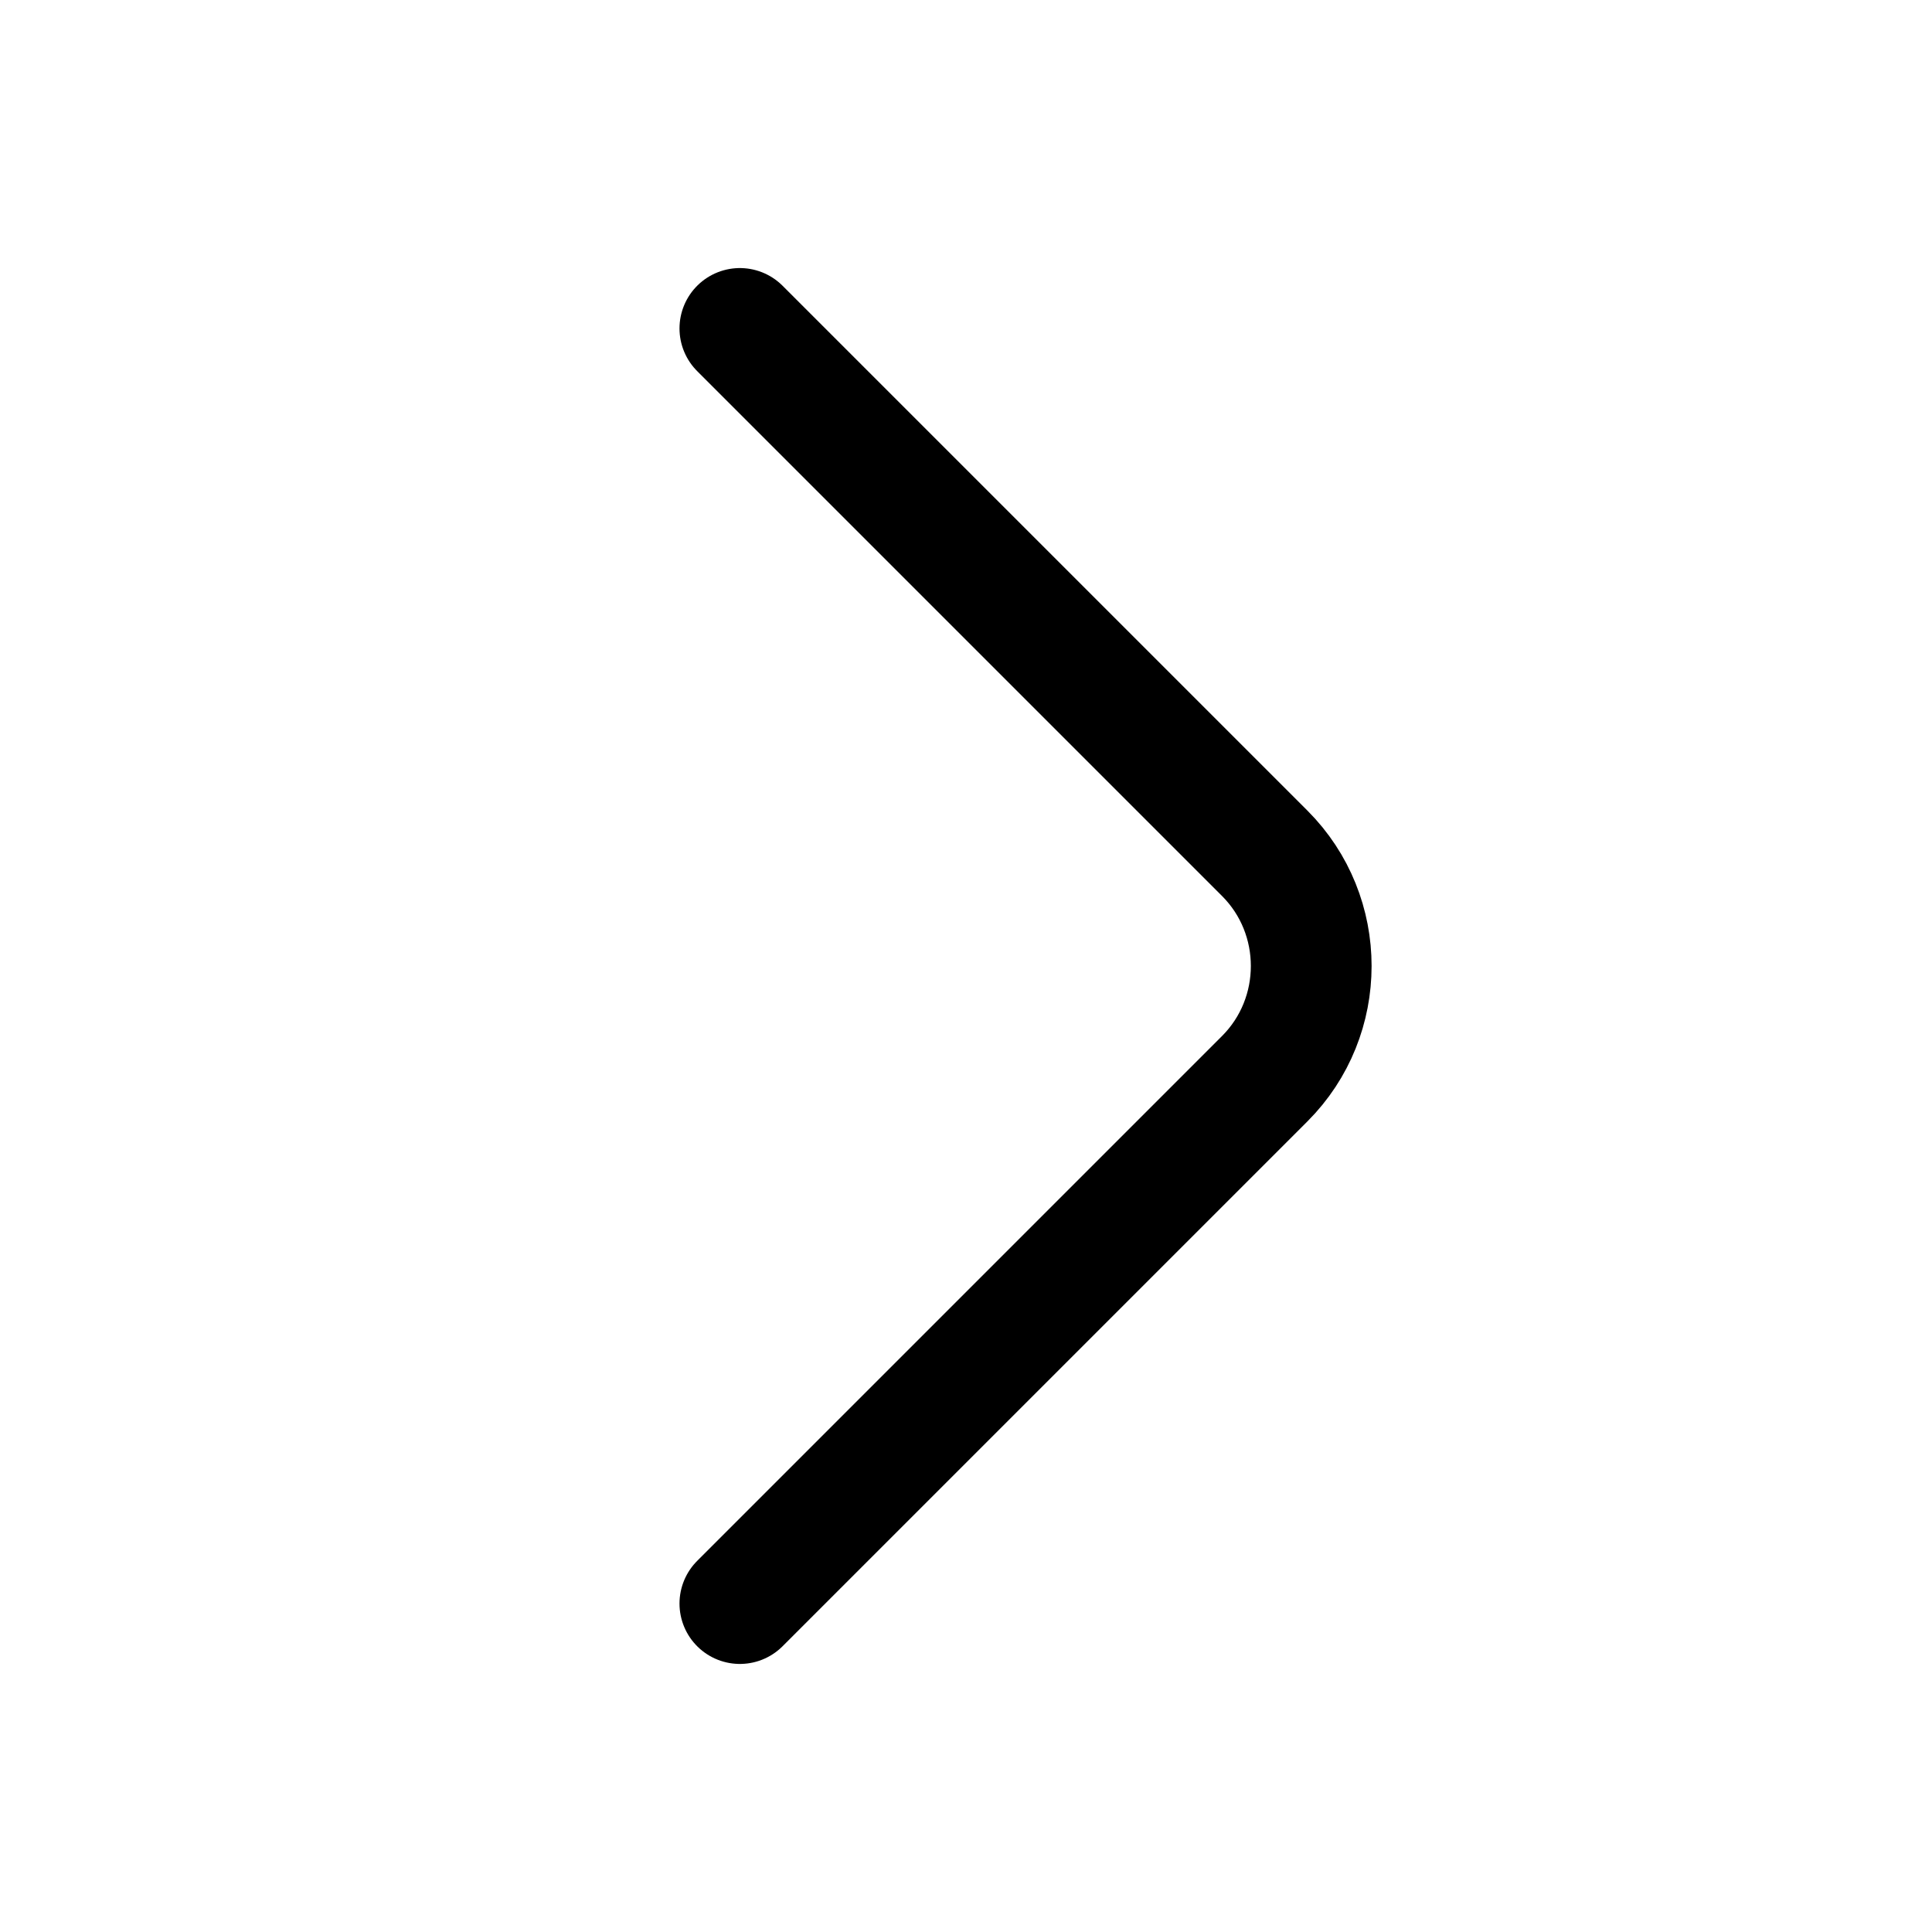
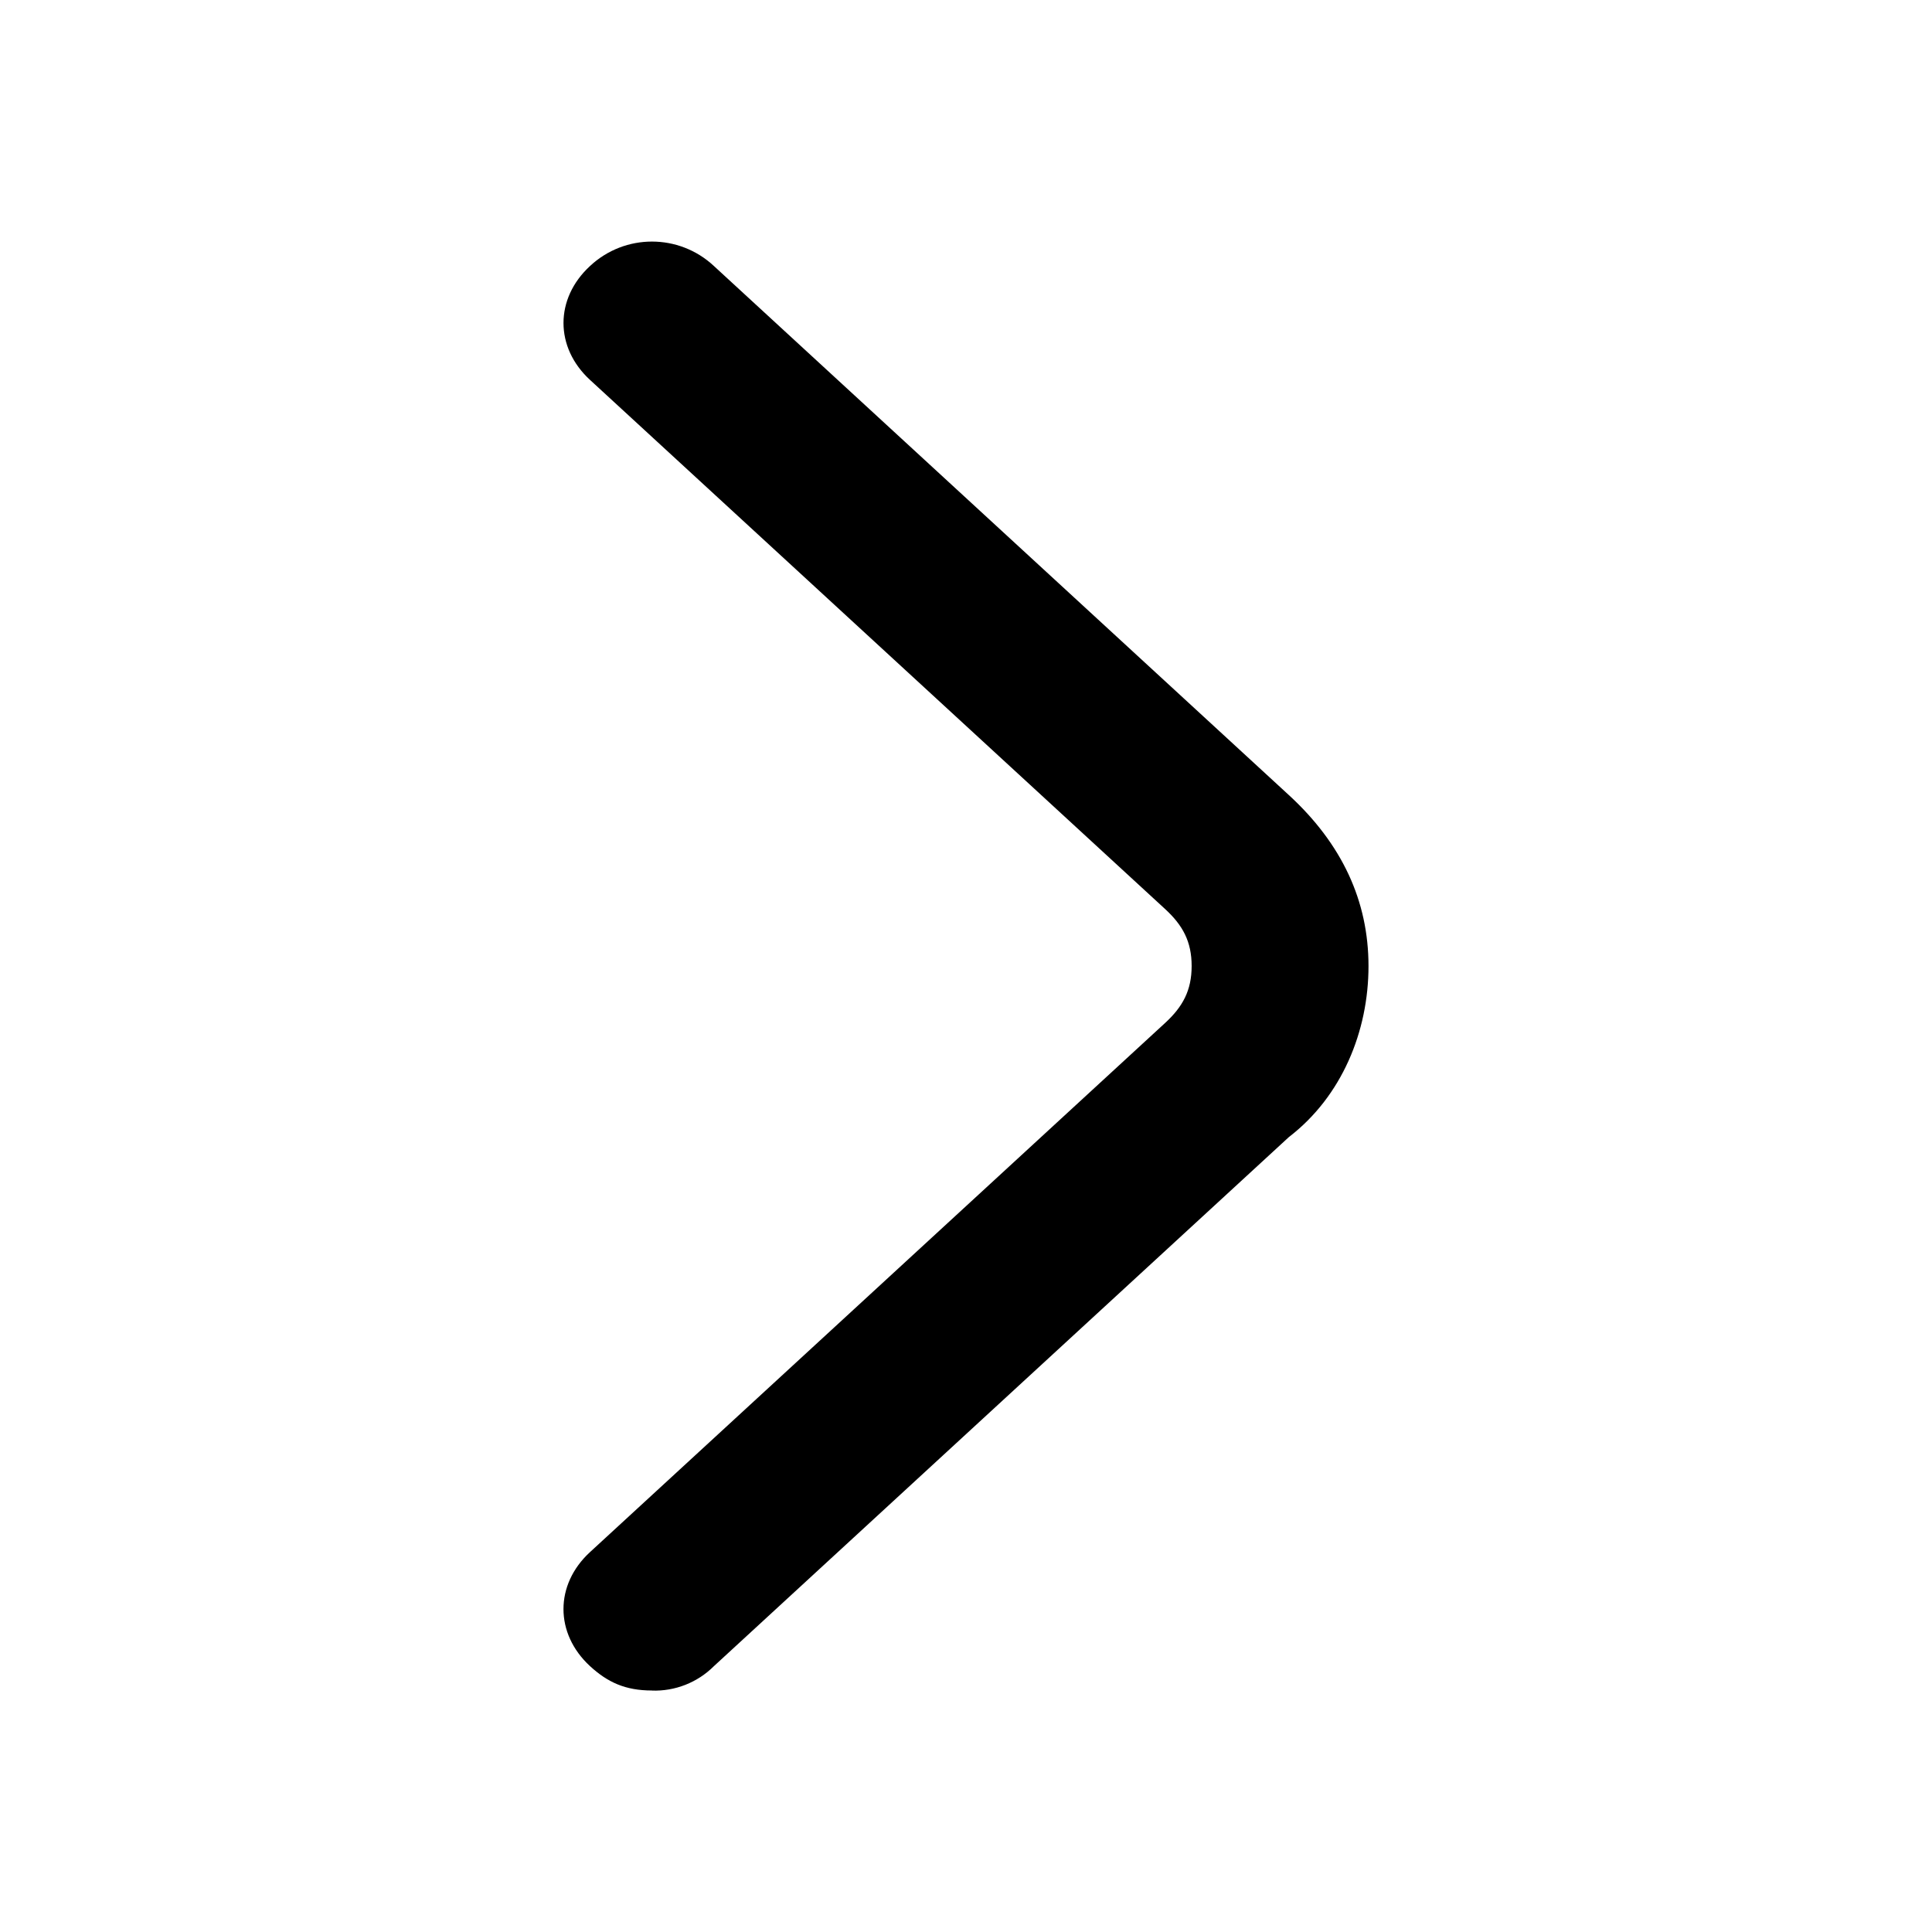
- <svg xmlns="http://www.w3.org/2000/svg" width="24" height="24" viewBox="0 0 24 24" fill="none">
-   <path d="m9.191 19.92 6.52-6.52c.77-.77.77-2.03 0-2.8l-6.52-6.52" stroke="currentColor" stroke-width="1.5" stroke-miterlimit="10" stroke-linecap="round" stroke-linejoin="round" />
+ <svg xmlns="http://www.w3.org/2000/svg" width="24" height="24" fill="none" viewBox="0 0 24 24">
+   <path fill="currentColor" d="M8.099 21c-.33 0-.55-.101-.77-.303-.439-.405-.439-1.012 0-1.416l7.144-6.573c.22-.202.33-.405.33-.708s-.11-.506-.33-.708L7.33 4.72c-.44-.404-.44-1.011 0-1.416a1.127 1.127 0 0 1 1.538 0l7.143 6.573c.66.607.989 1.315.989 2.124s-.33 1.618-.989 2.124l-7.143 6.573a1.04 1.04 0 0 1-.77.303z" />
</svg>
